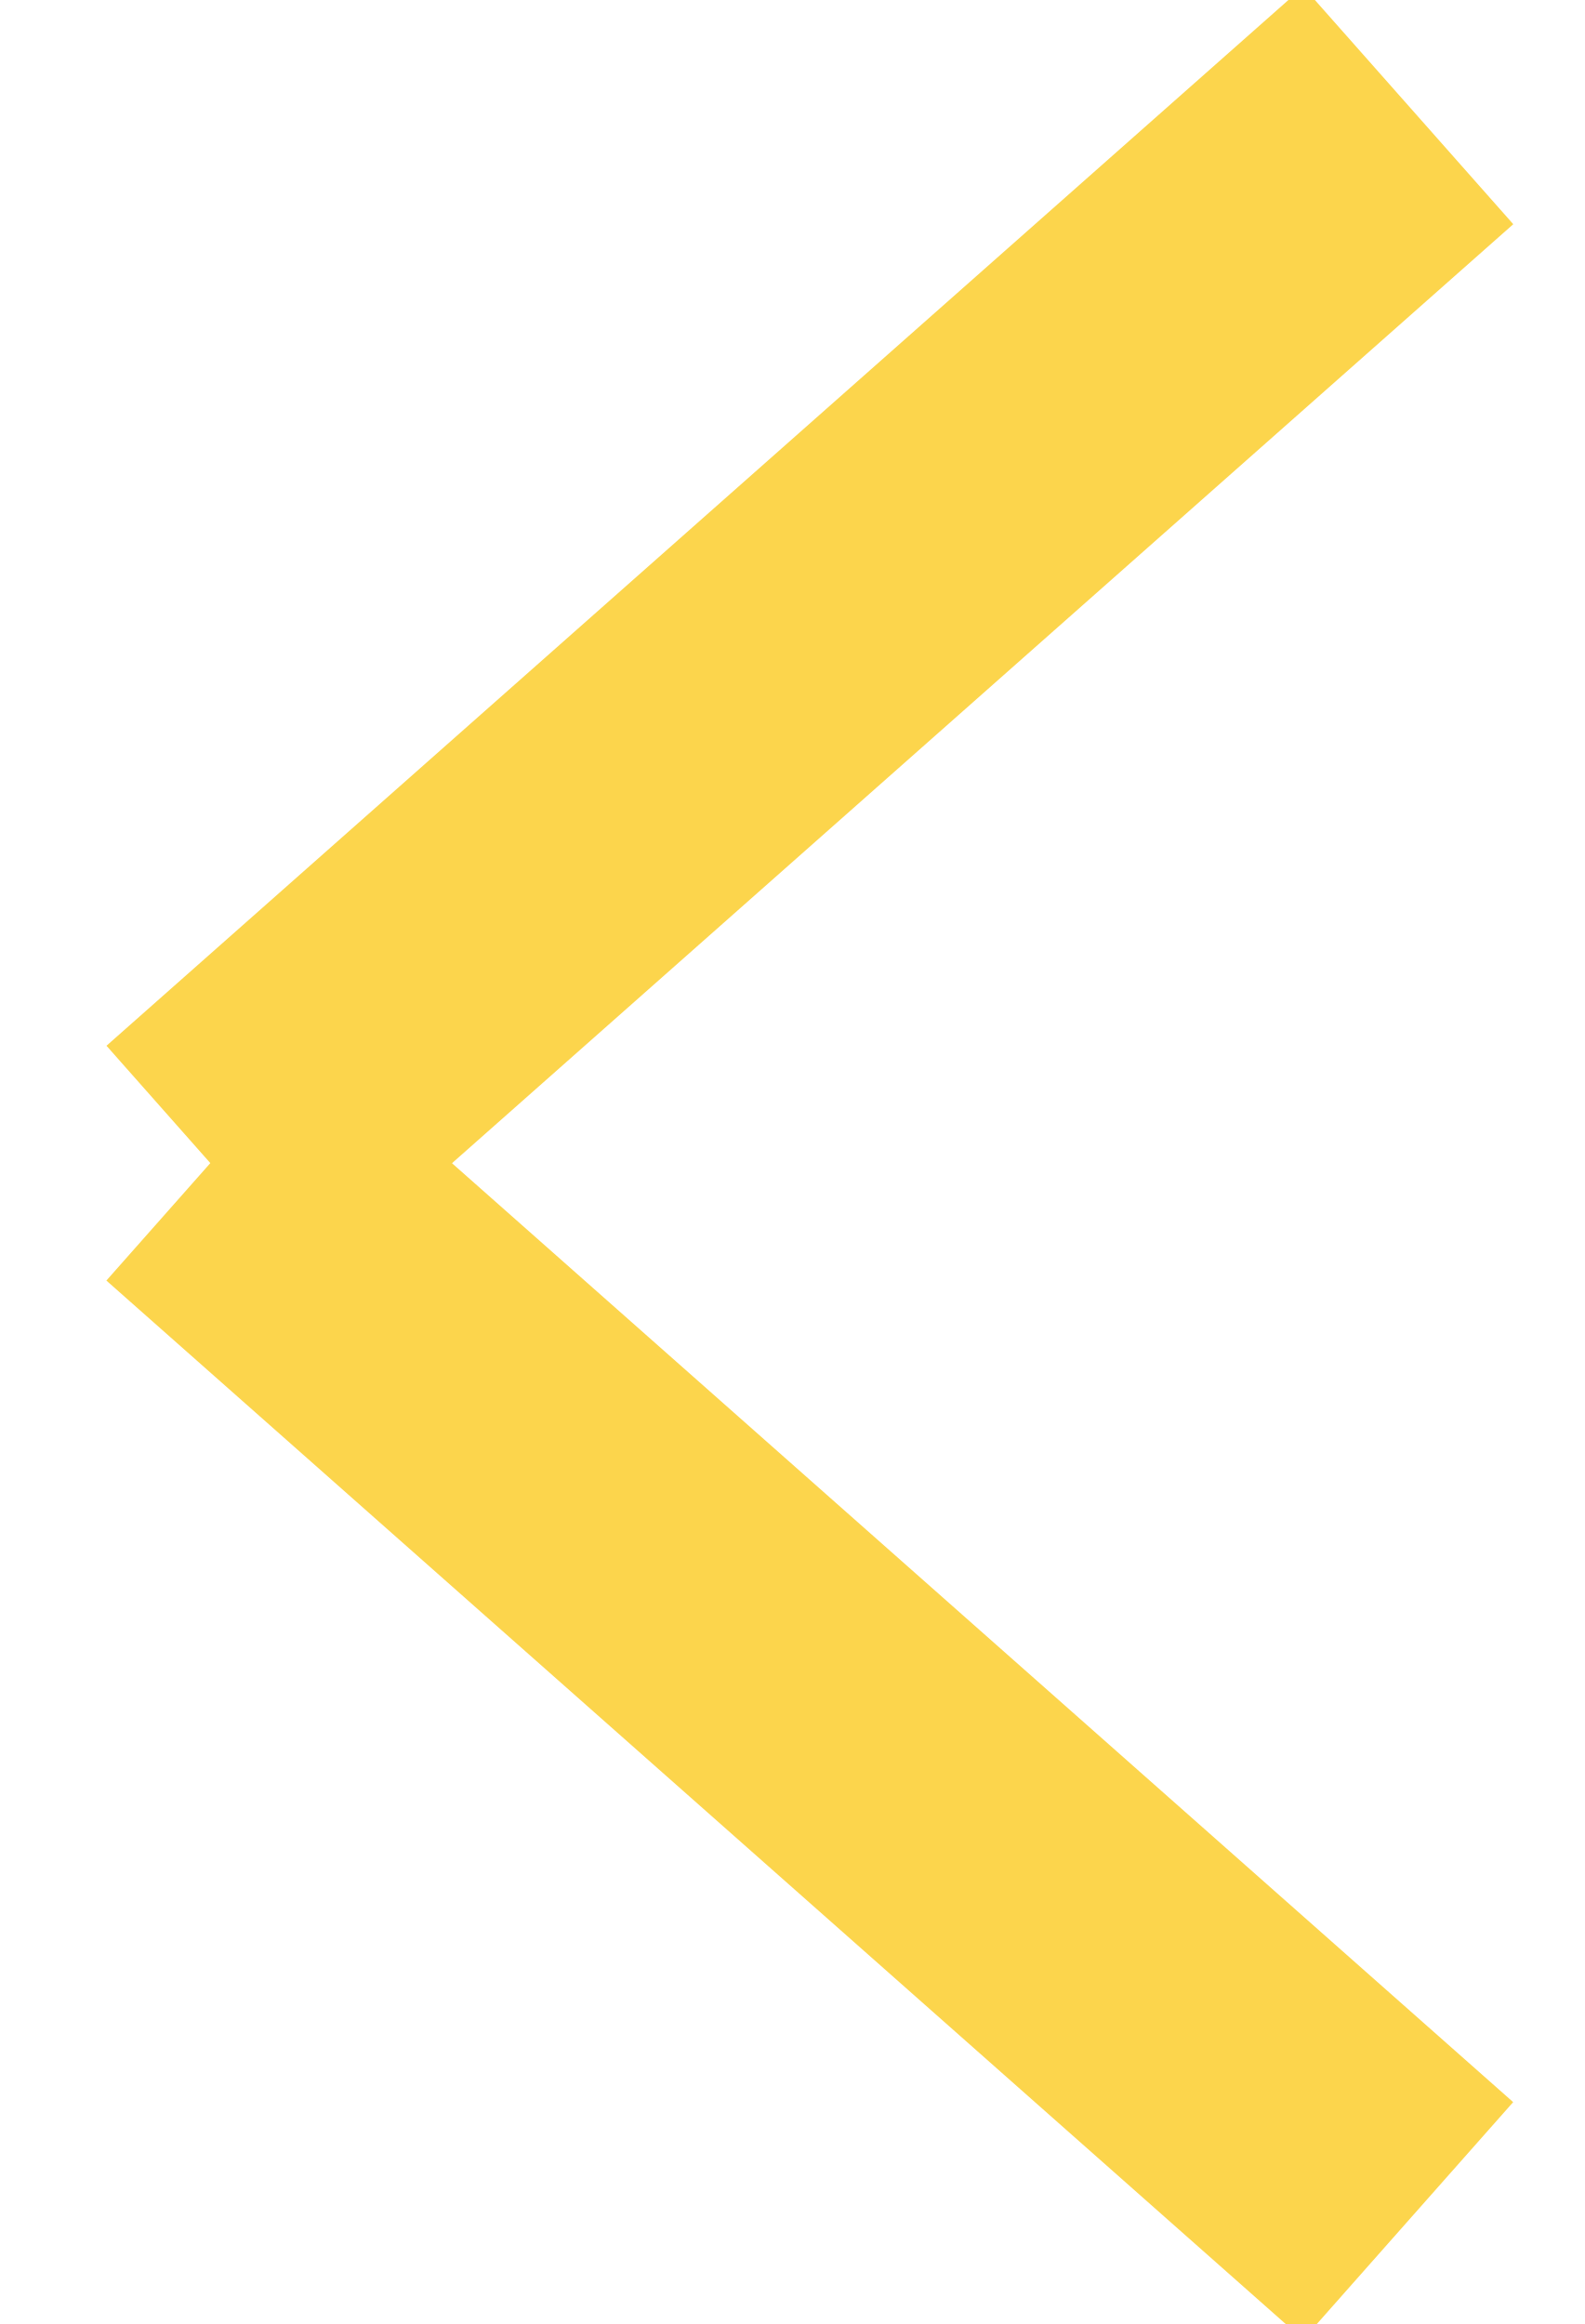
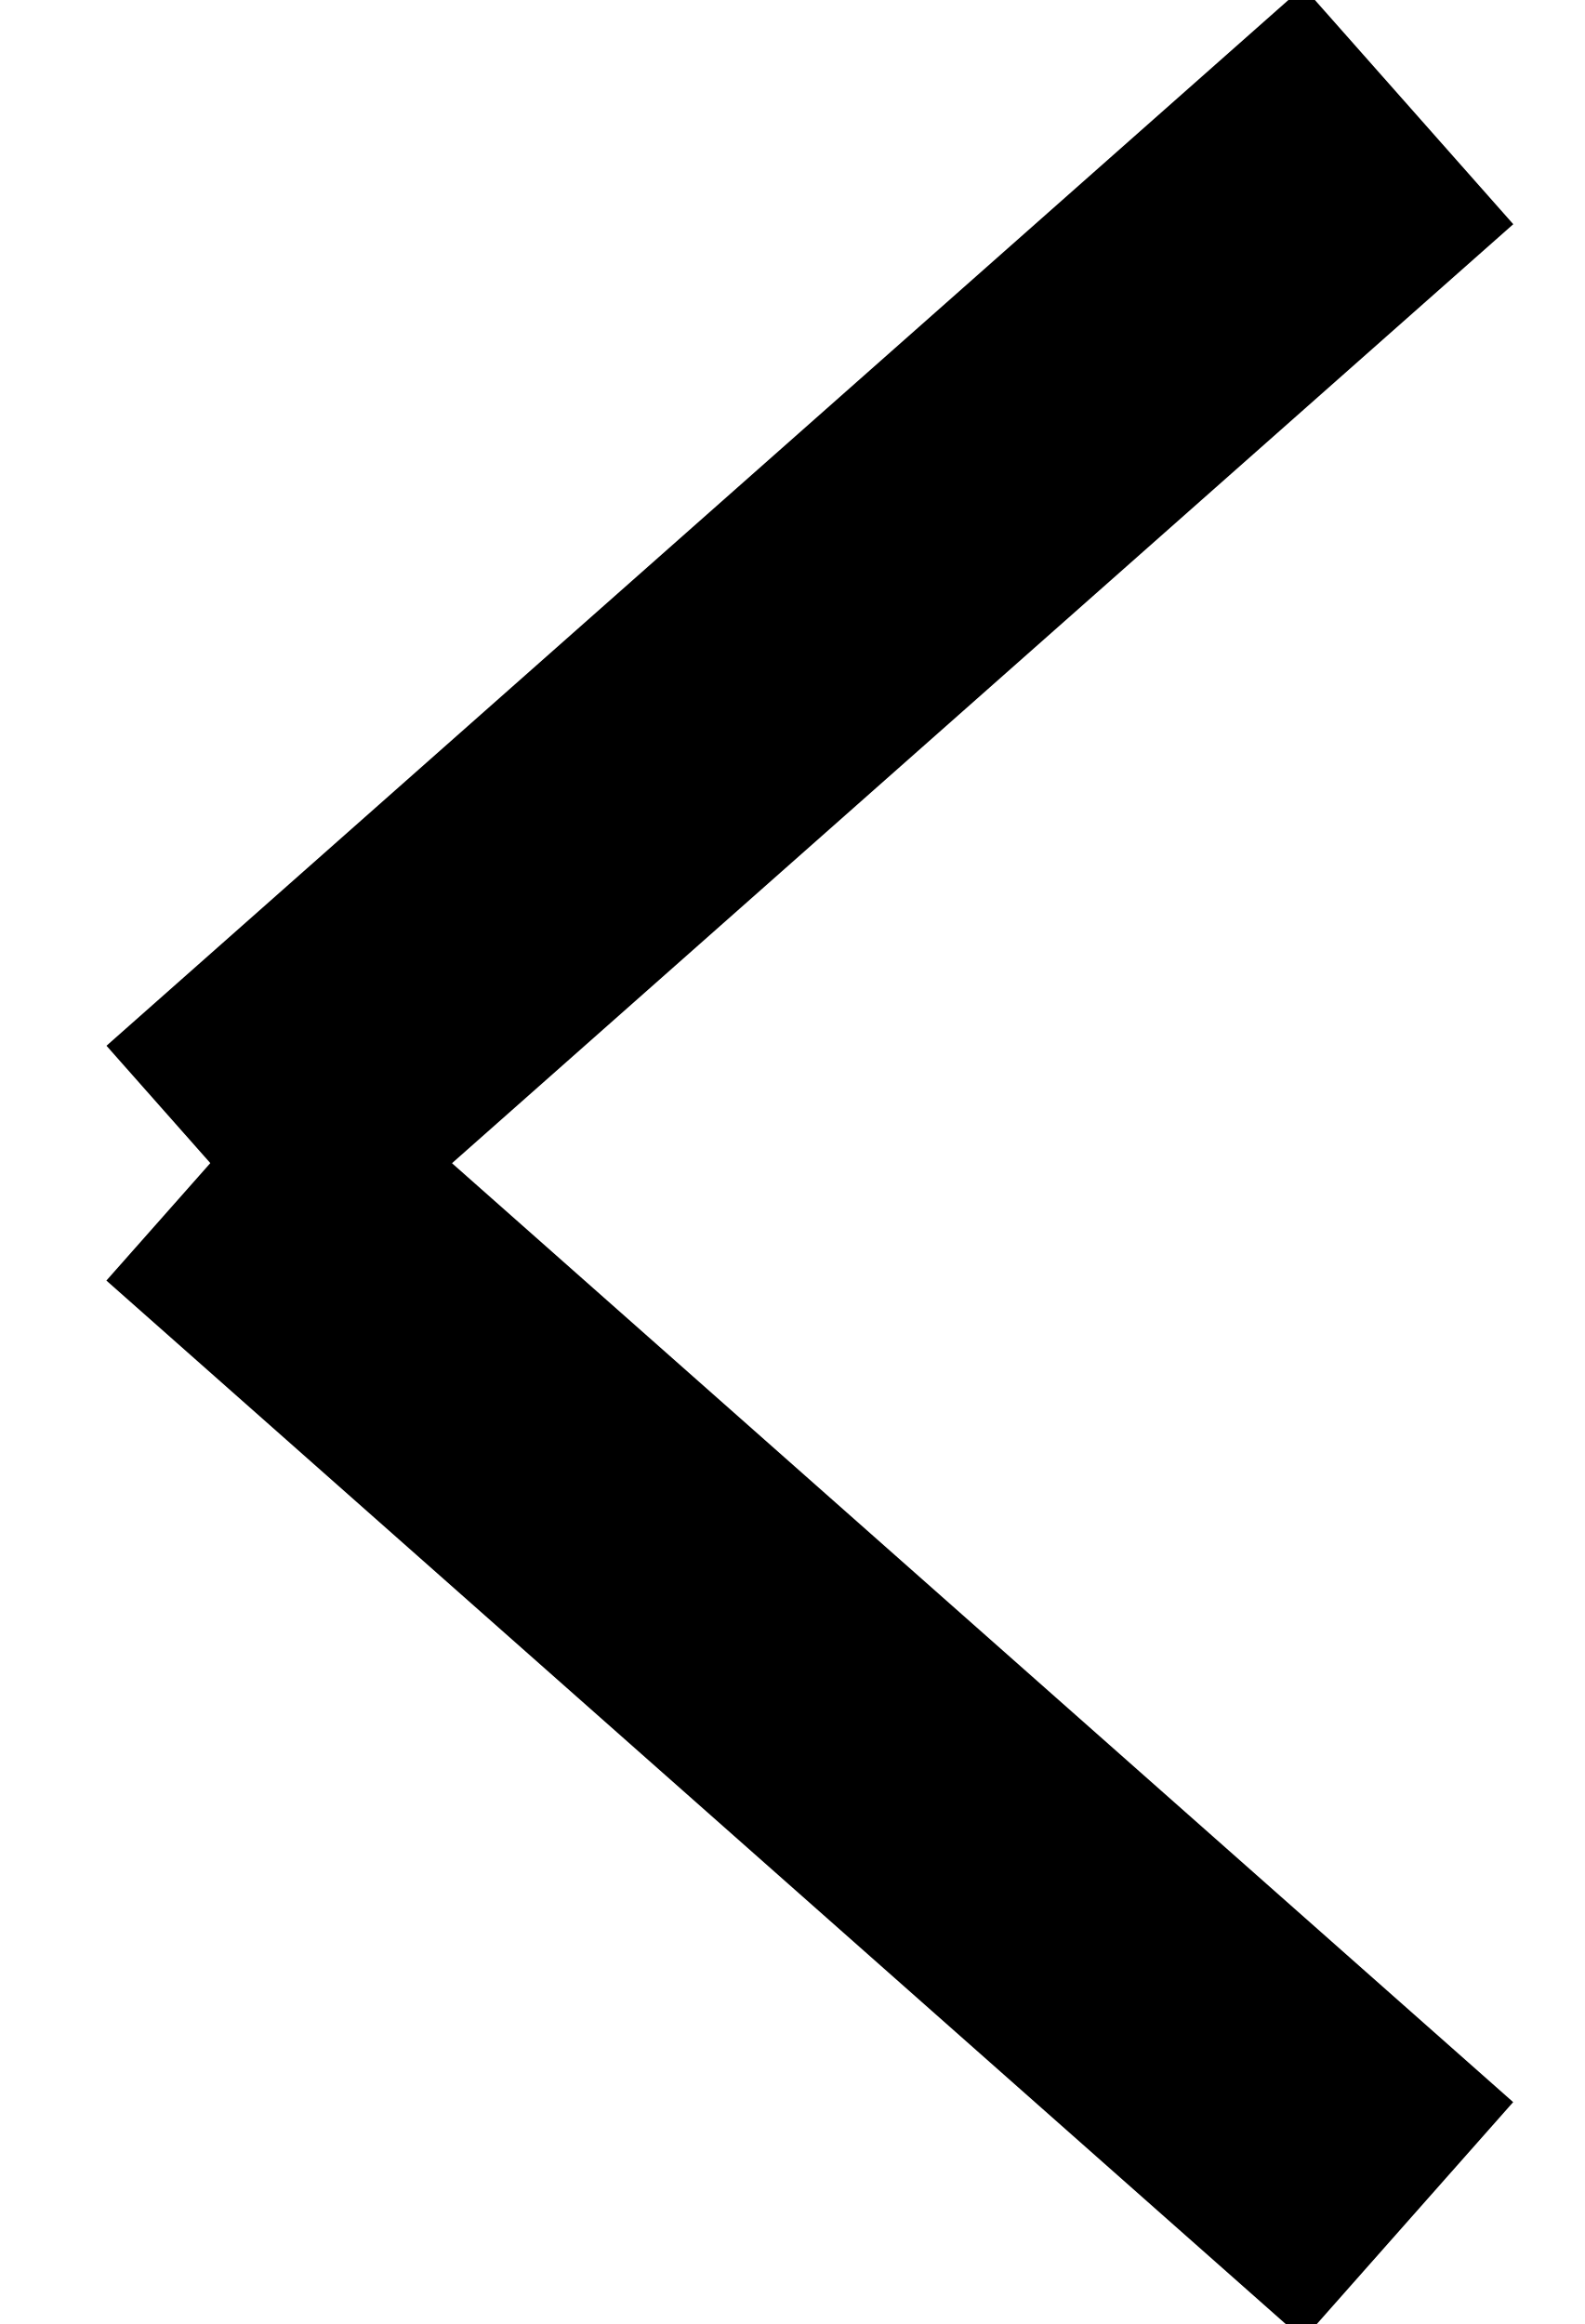
<svg xmlns="http://www.w3.org/2000/svg" width="15" height="22" viewBox="0 0 15 22" fill="none">
-   <path d="M2.002 11.023L13.331 0.999" stroke="#FCD54C" stroke-width="3" />
-   <path d="M13.33 21.023L2.001 10.999" stroke="#FCD54C" stroke-width="3" />
+   <path d="M2.002 11.023L13.331 0.999" stroke="currentColor" stroke-width="3" />
+   <path d="M13.33 21.023L2.001 10.999" stroke="currentColor" stroke-width="3" />
</svg>
